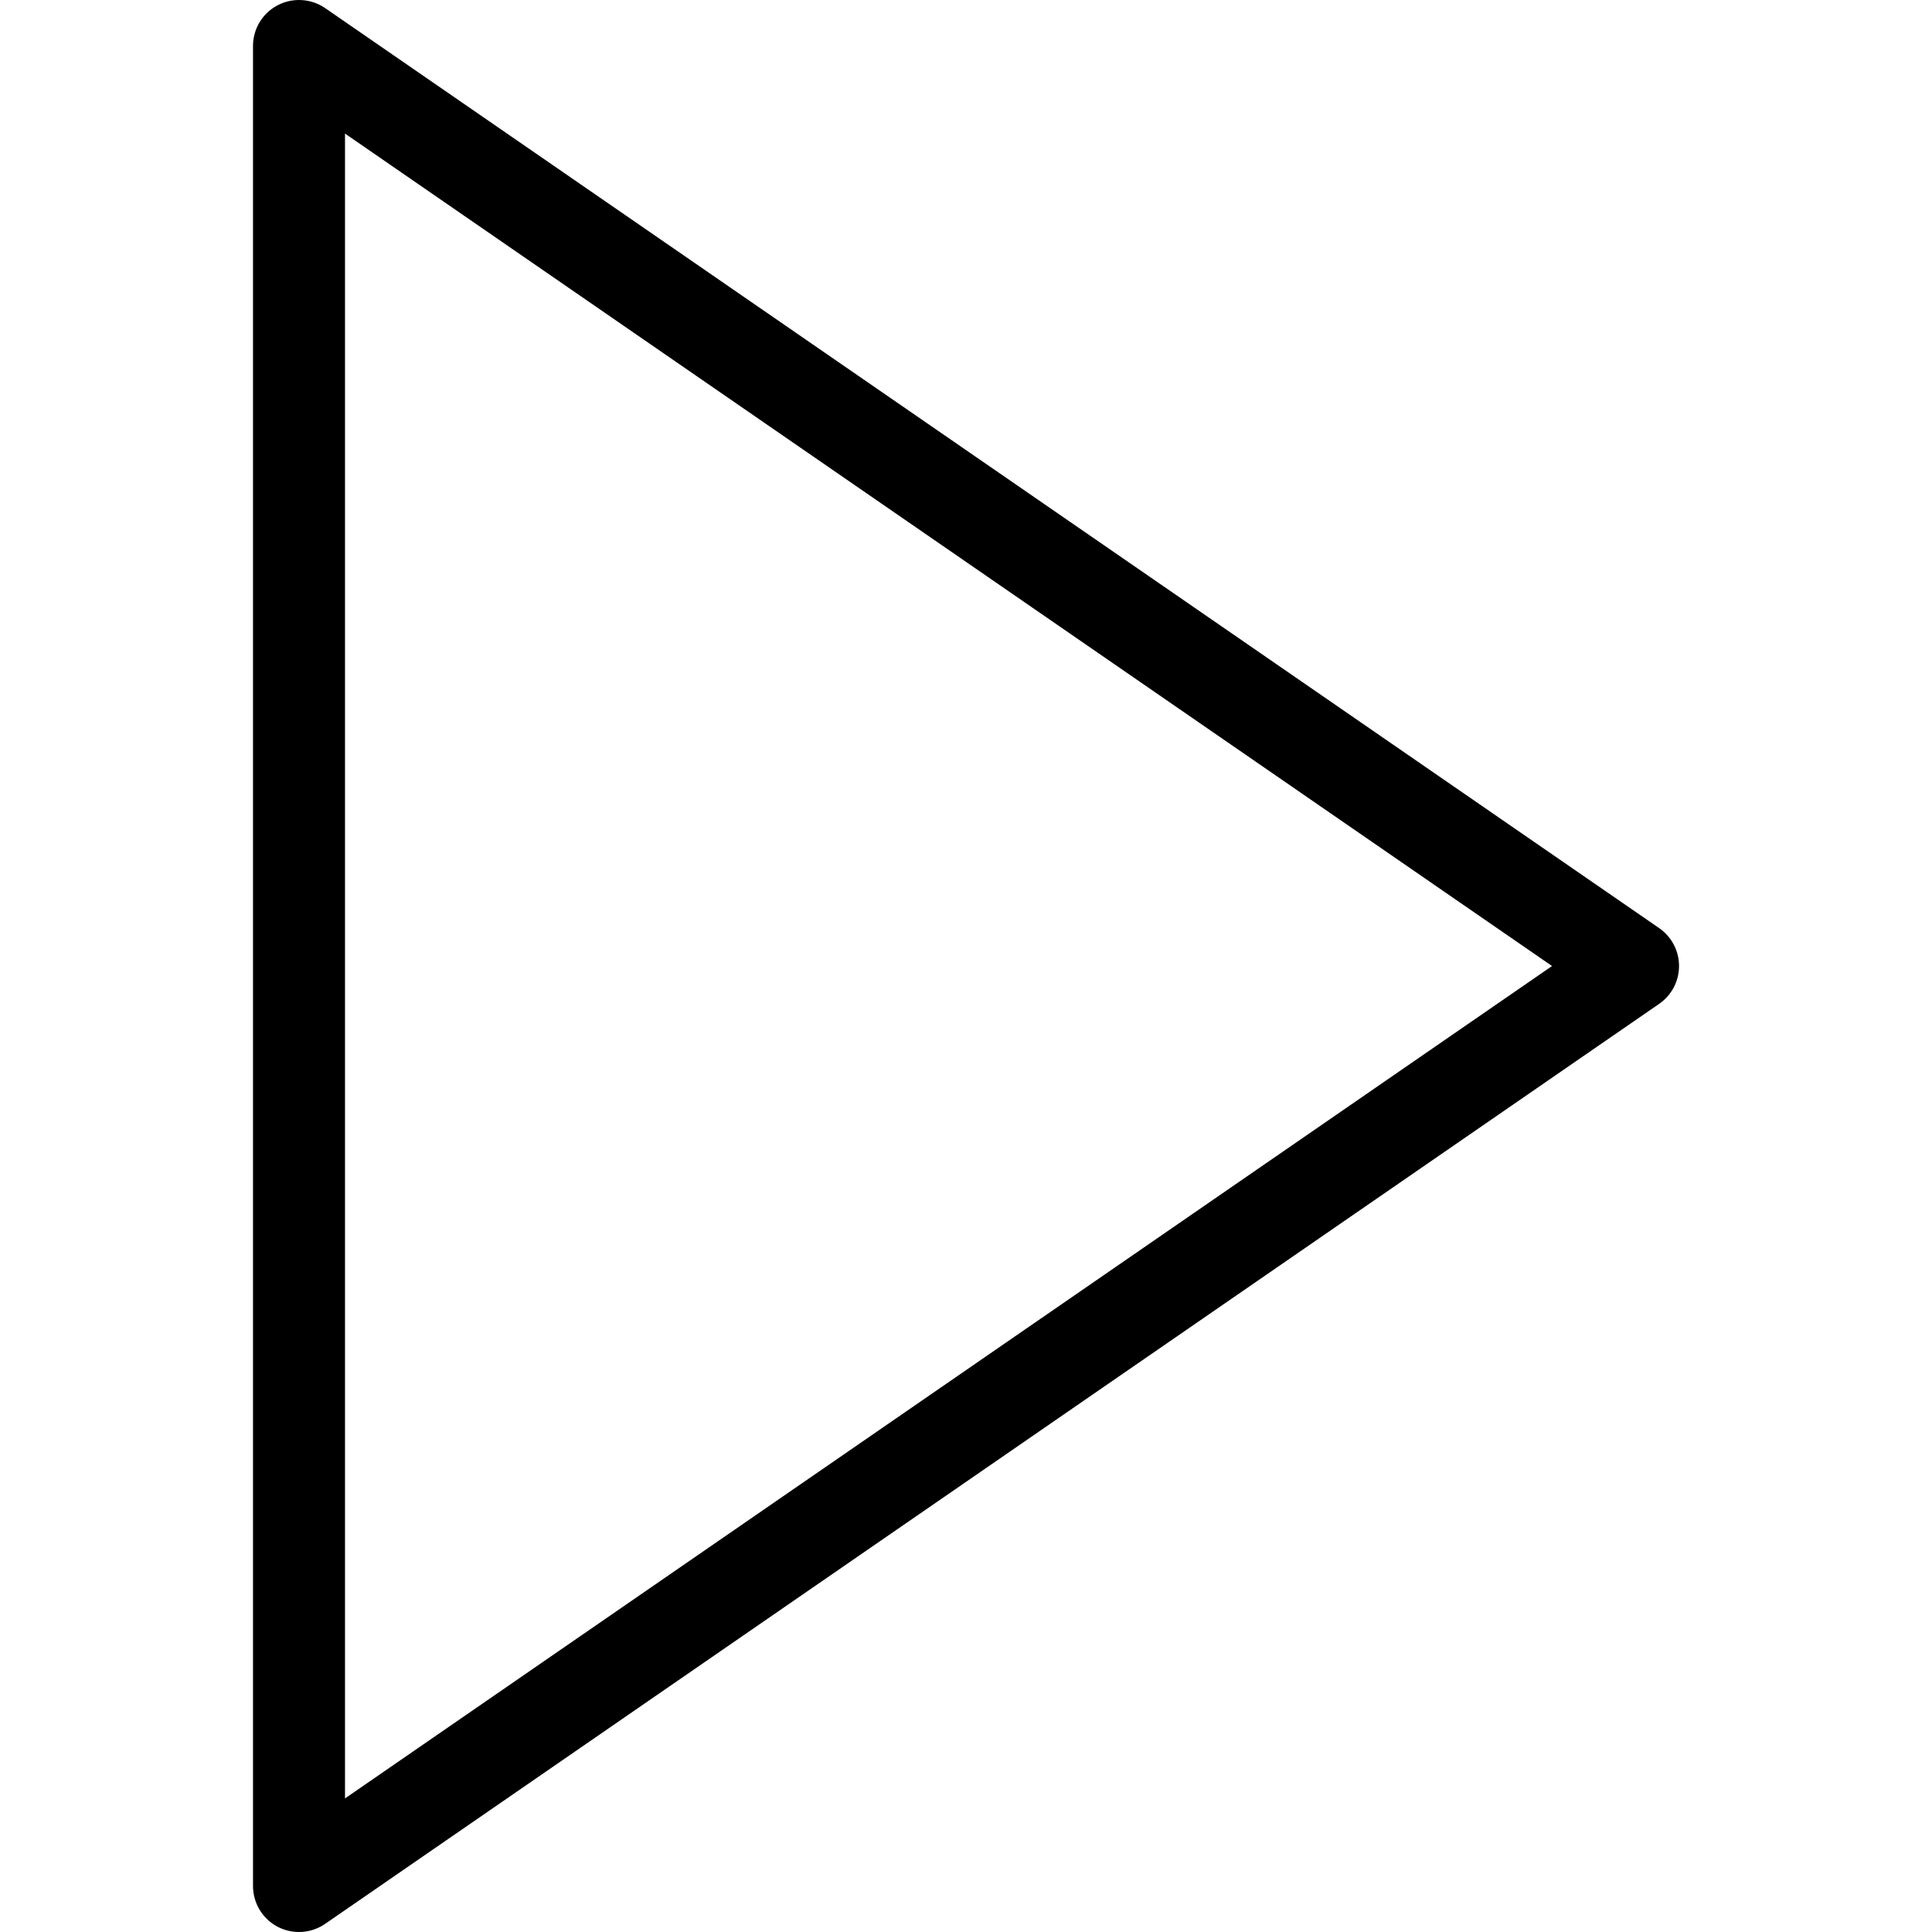
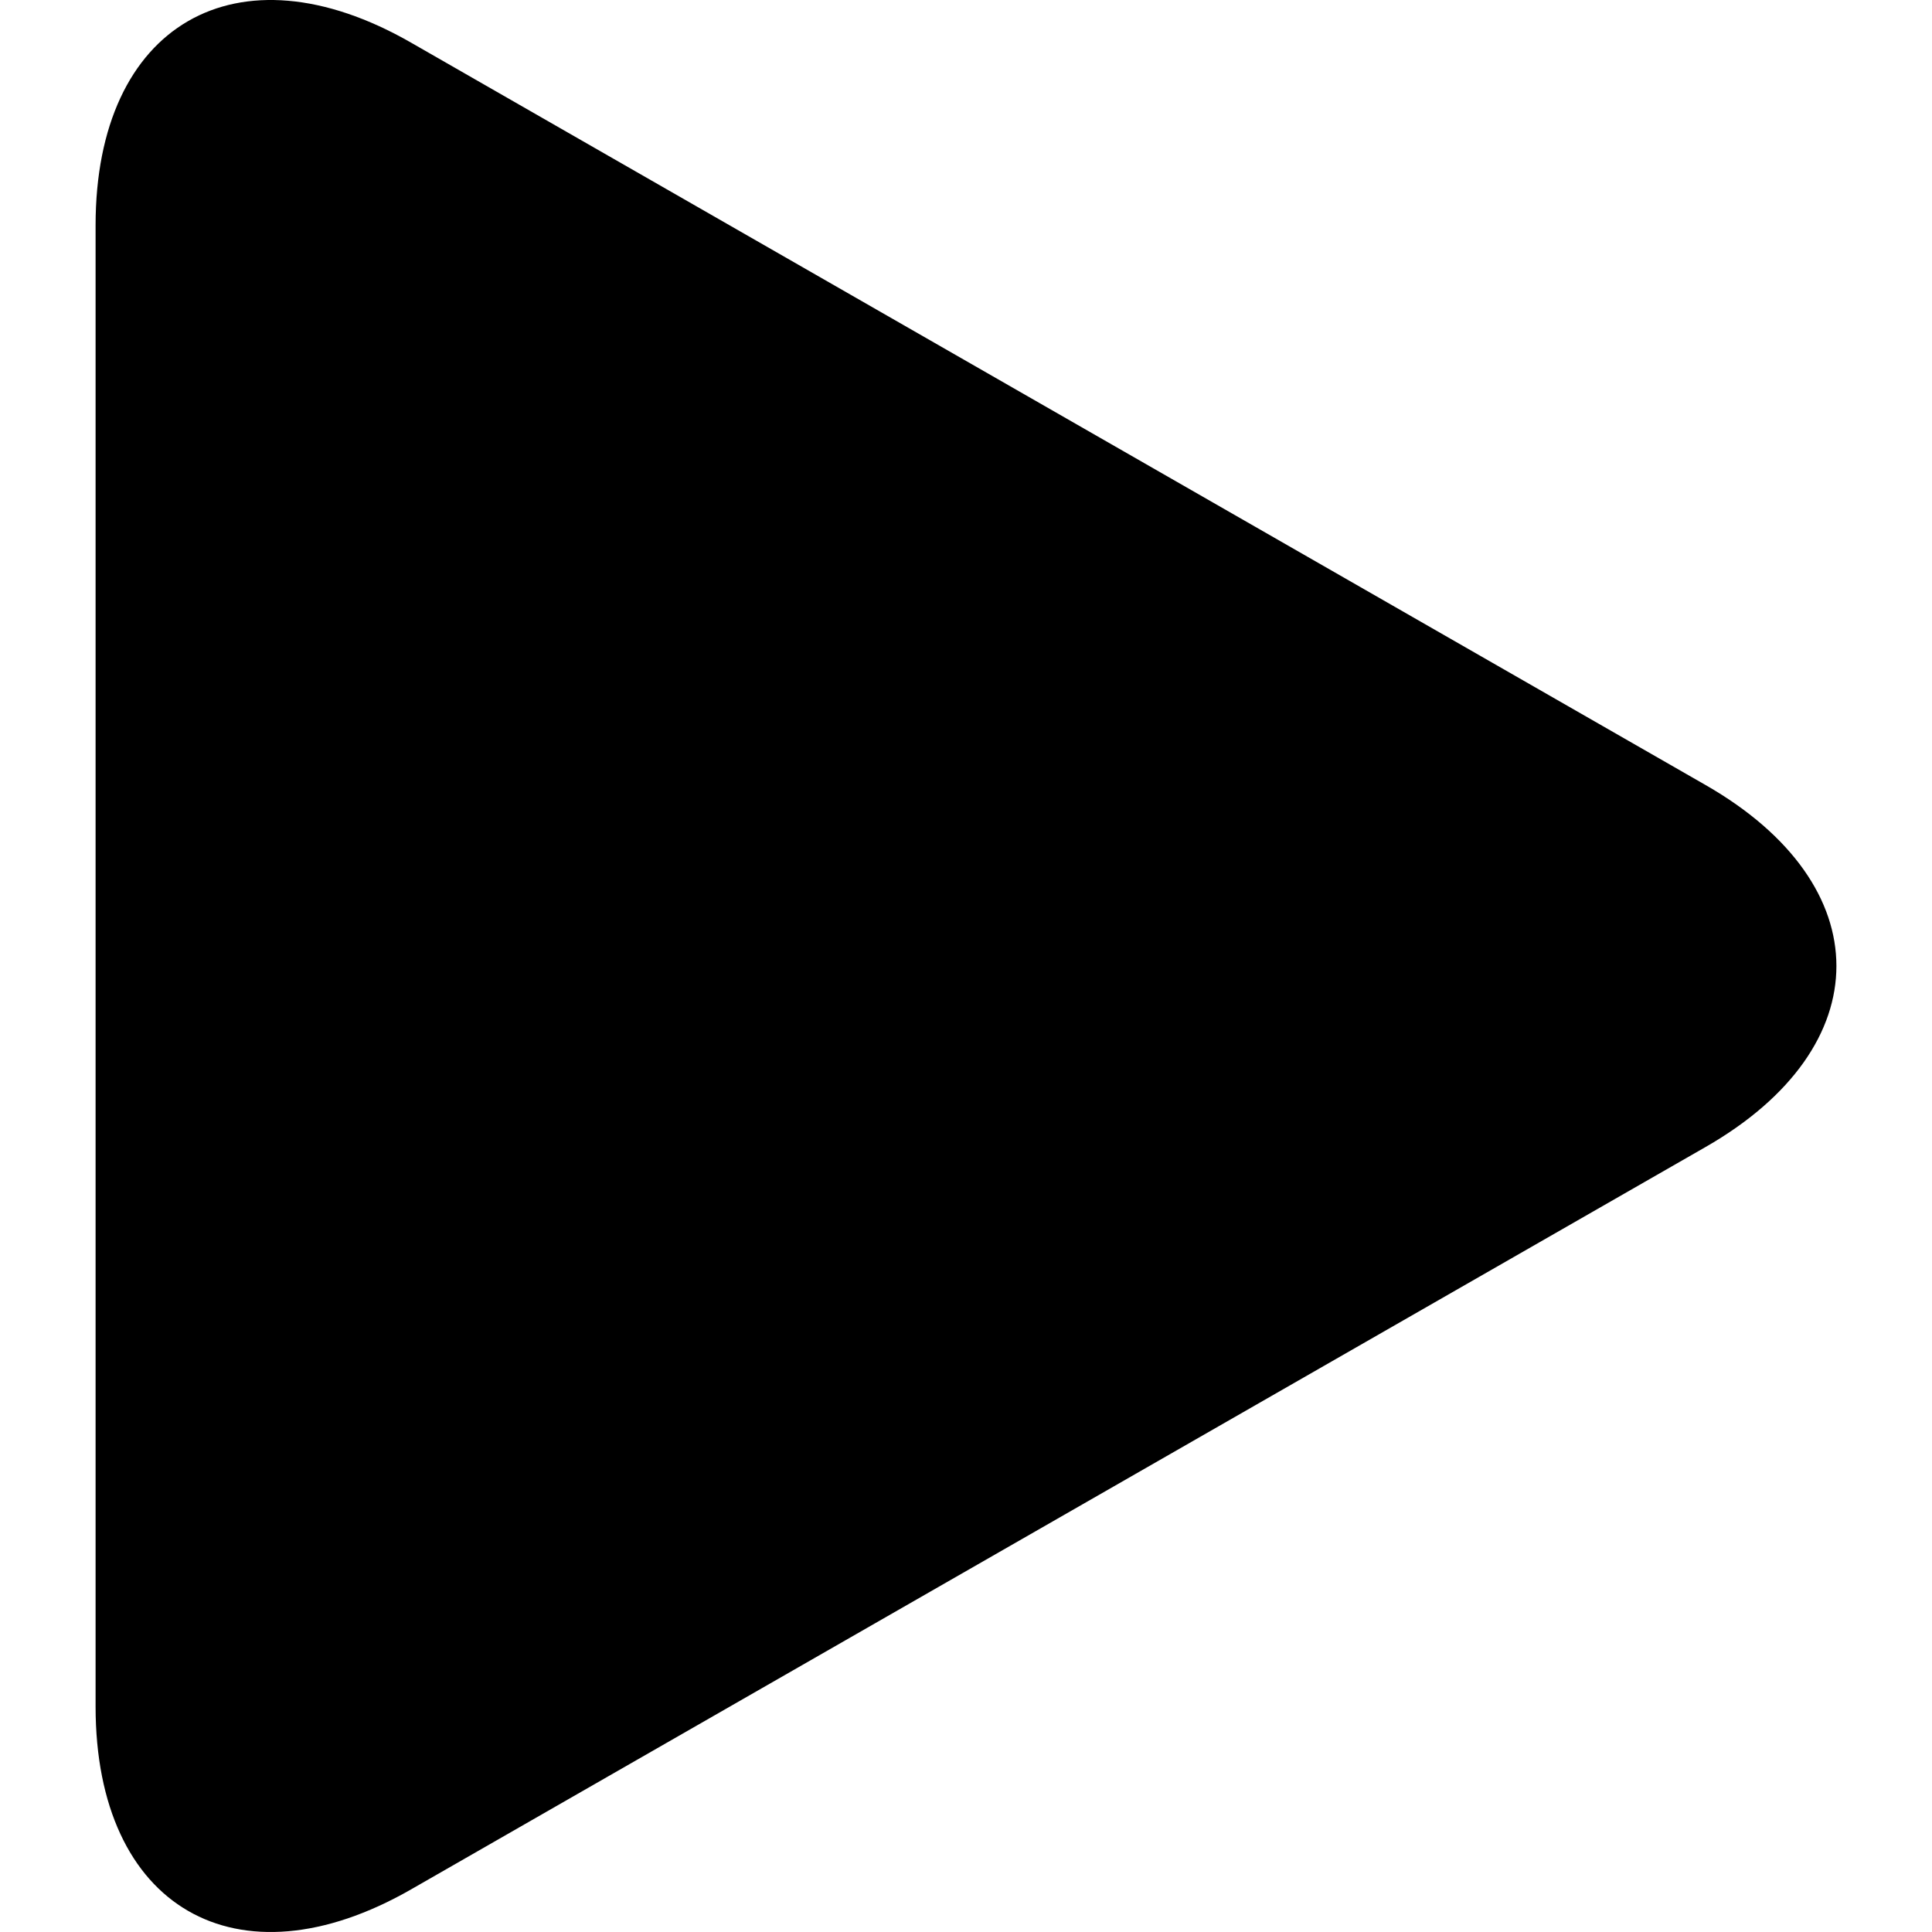
- <svg xmlns="http://www.w3.org/2000/svg" version="1.1" id="Capa_1" x="0px" y="0px" viewBox="0 0 41.999 41.999" style="enable-background:new 0 0 41.999 41.999;" xml:space="preserve">
-   <path d="M36.068,20.176l-29-20C6.761-0.035,6.363-0.057,6.035,0.114C5.706,0.287,5.5,0.627,5.5,0.999v40  c0,0.372,0.206,0.713,0.535,0.886c0.146,0.076,0.306,0.114,0.465,0.114c0.199,0,0.397-0.06,0.568-0.177l29-20  c0.271-0.187,0.432-0.494,0.432-0.823S36.338,20.363,36.068,20.176z M7.5,39.095V2.904l26.239,18.096L7.5,39.095z" />
+ <svg xmlns="http://www.w3.org/2000/svg" version="1.1" id="Capa_1" x="0px" y="0px" width="163.861px" height="163.861px" viewBox="0 0 163.861 163.861" style="enable-background:new 0 0 163.861 163.861;" xml:space="preserve">
+   <g>
+     <path d="M34.857,3.613C20.084-4.861,8.107,2.081,8.107,19.106v125.637c0,17.042,11.977,23.975,26.75,15.509L144.67,97.275   c14.778-8.477,14.778-22.211,0-30.686L34.857,3.613z" />
+   </g>
  <g>
</g>
  <g>
</g>
  <g>
</g>
  <g>
</g>
  <g>
</g>
  <g>
</g>
  <g>
</g>
  <g>
</g>
  <g>
</g>
  <g>
</g>
  <g>
</g>
  <g>
</g>
  <g>
</g>
  <g>
</g>
  <g>
</g>
</svg>
